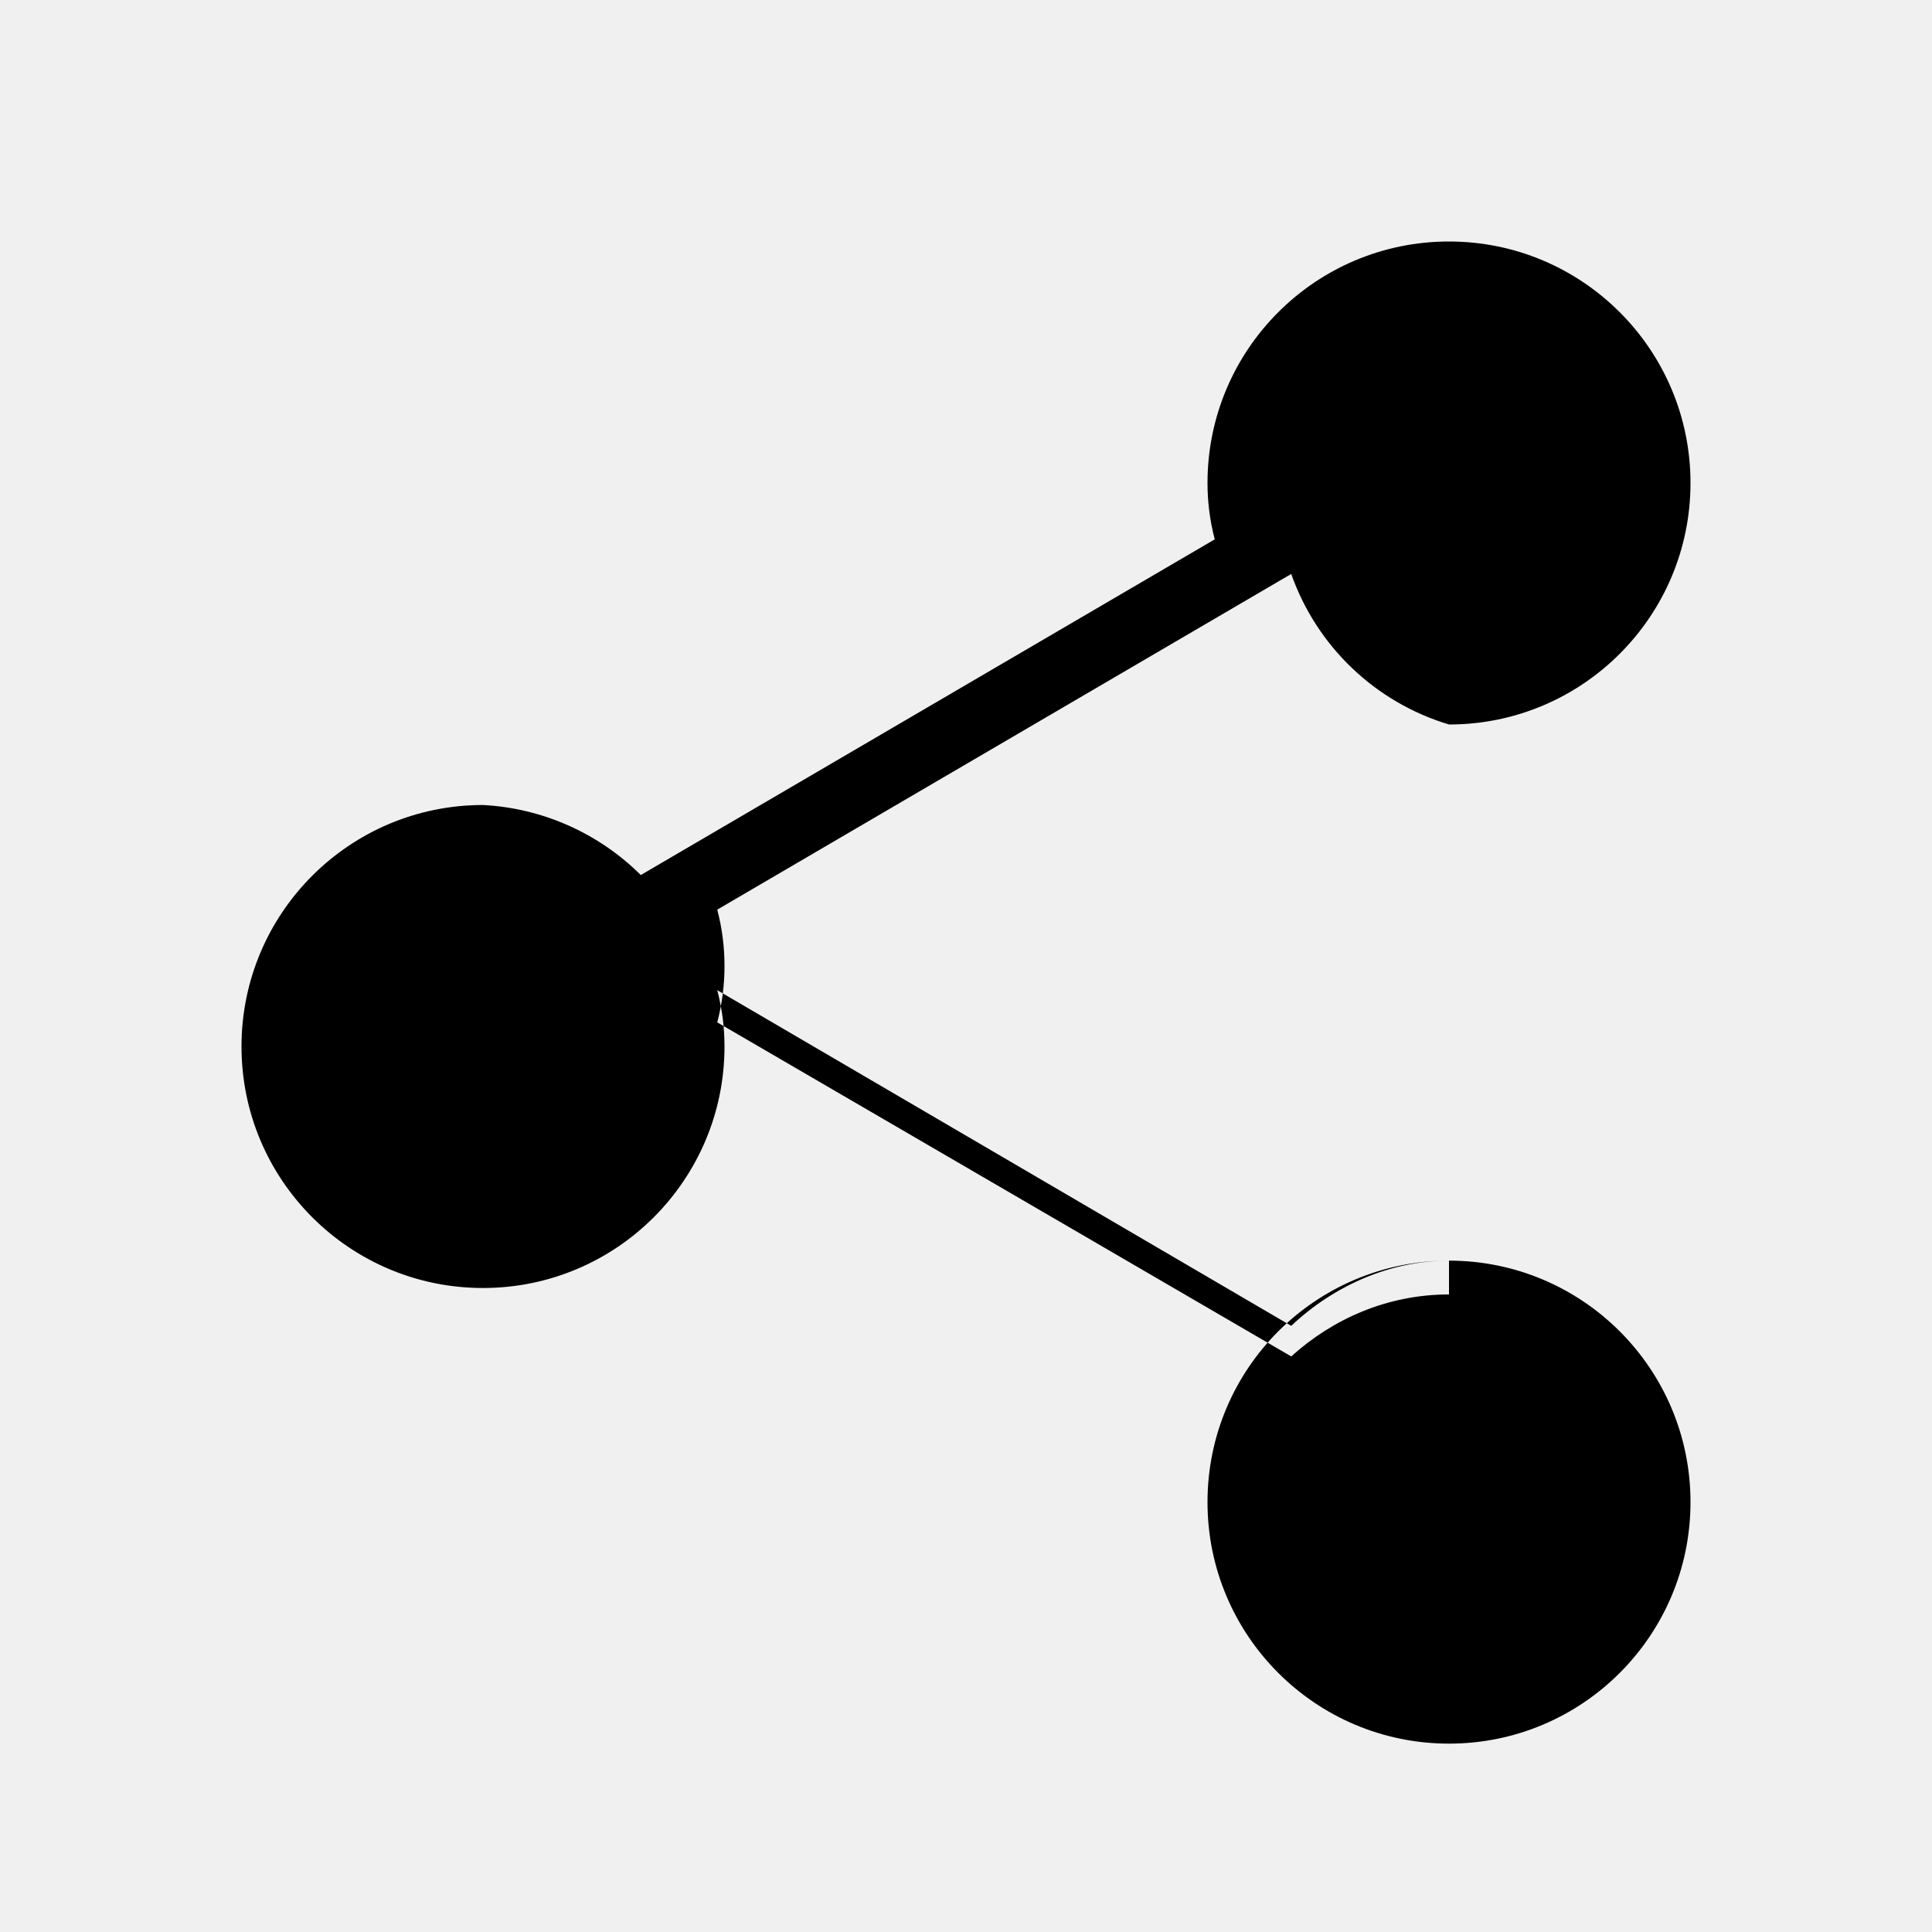
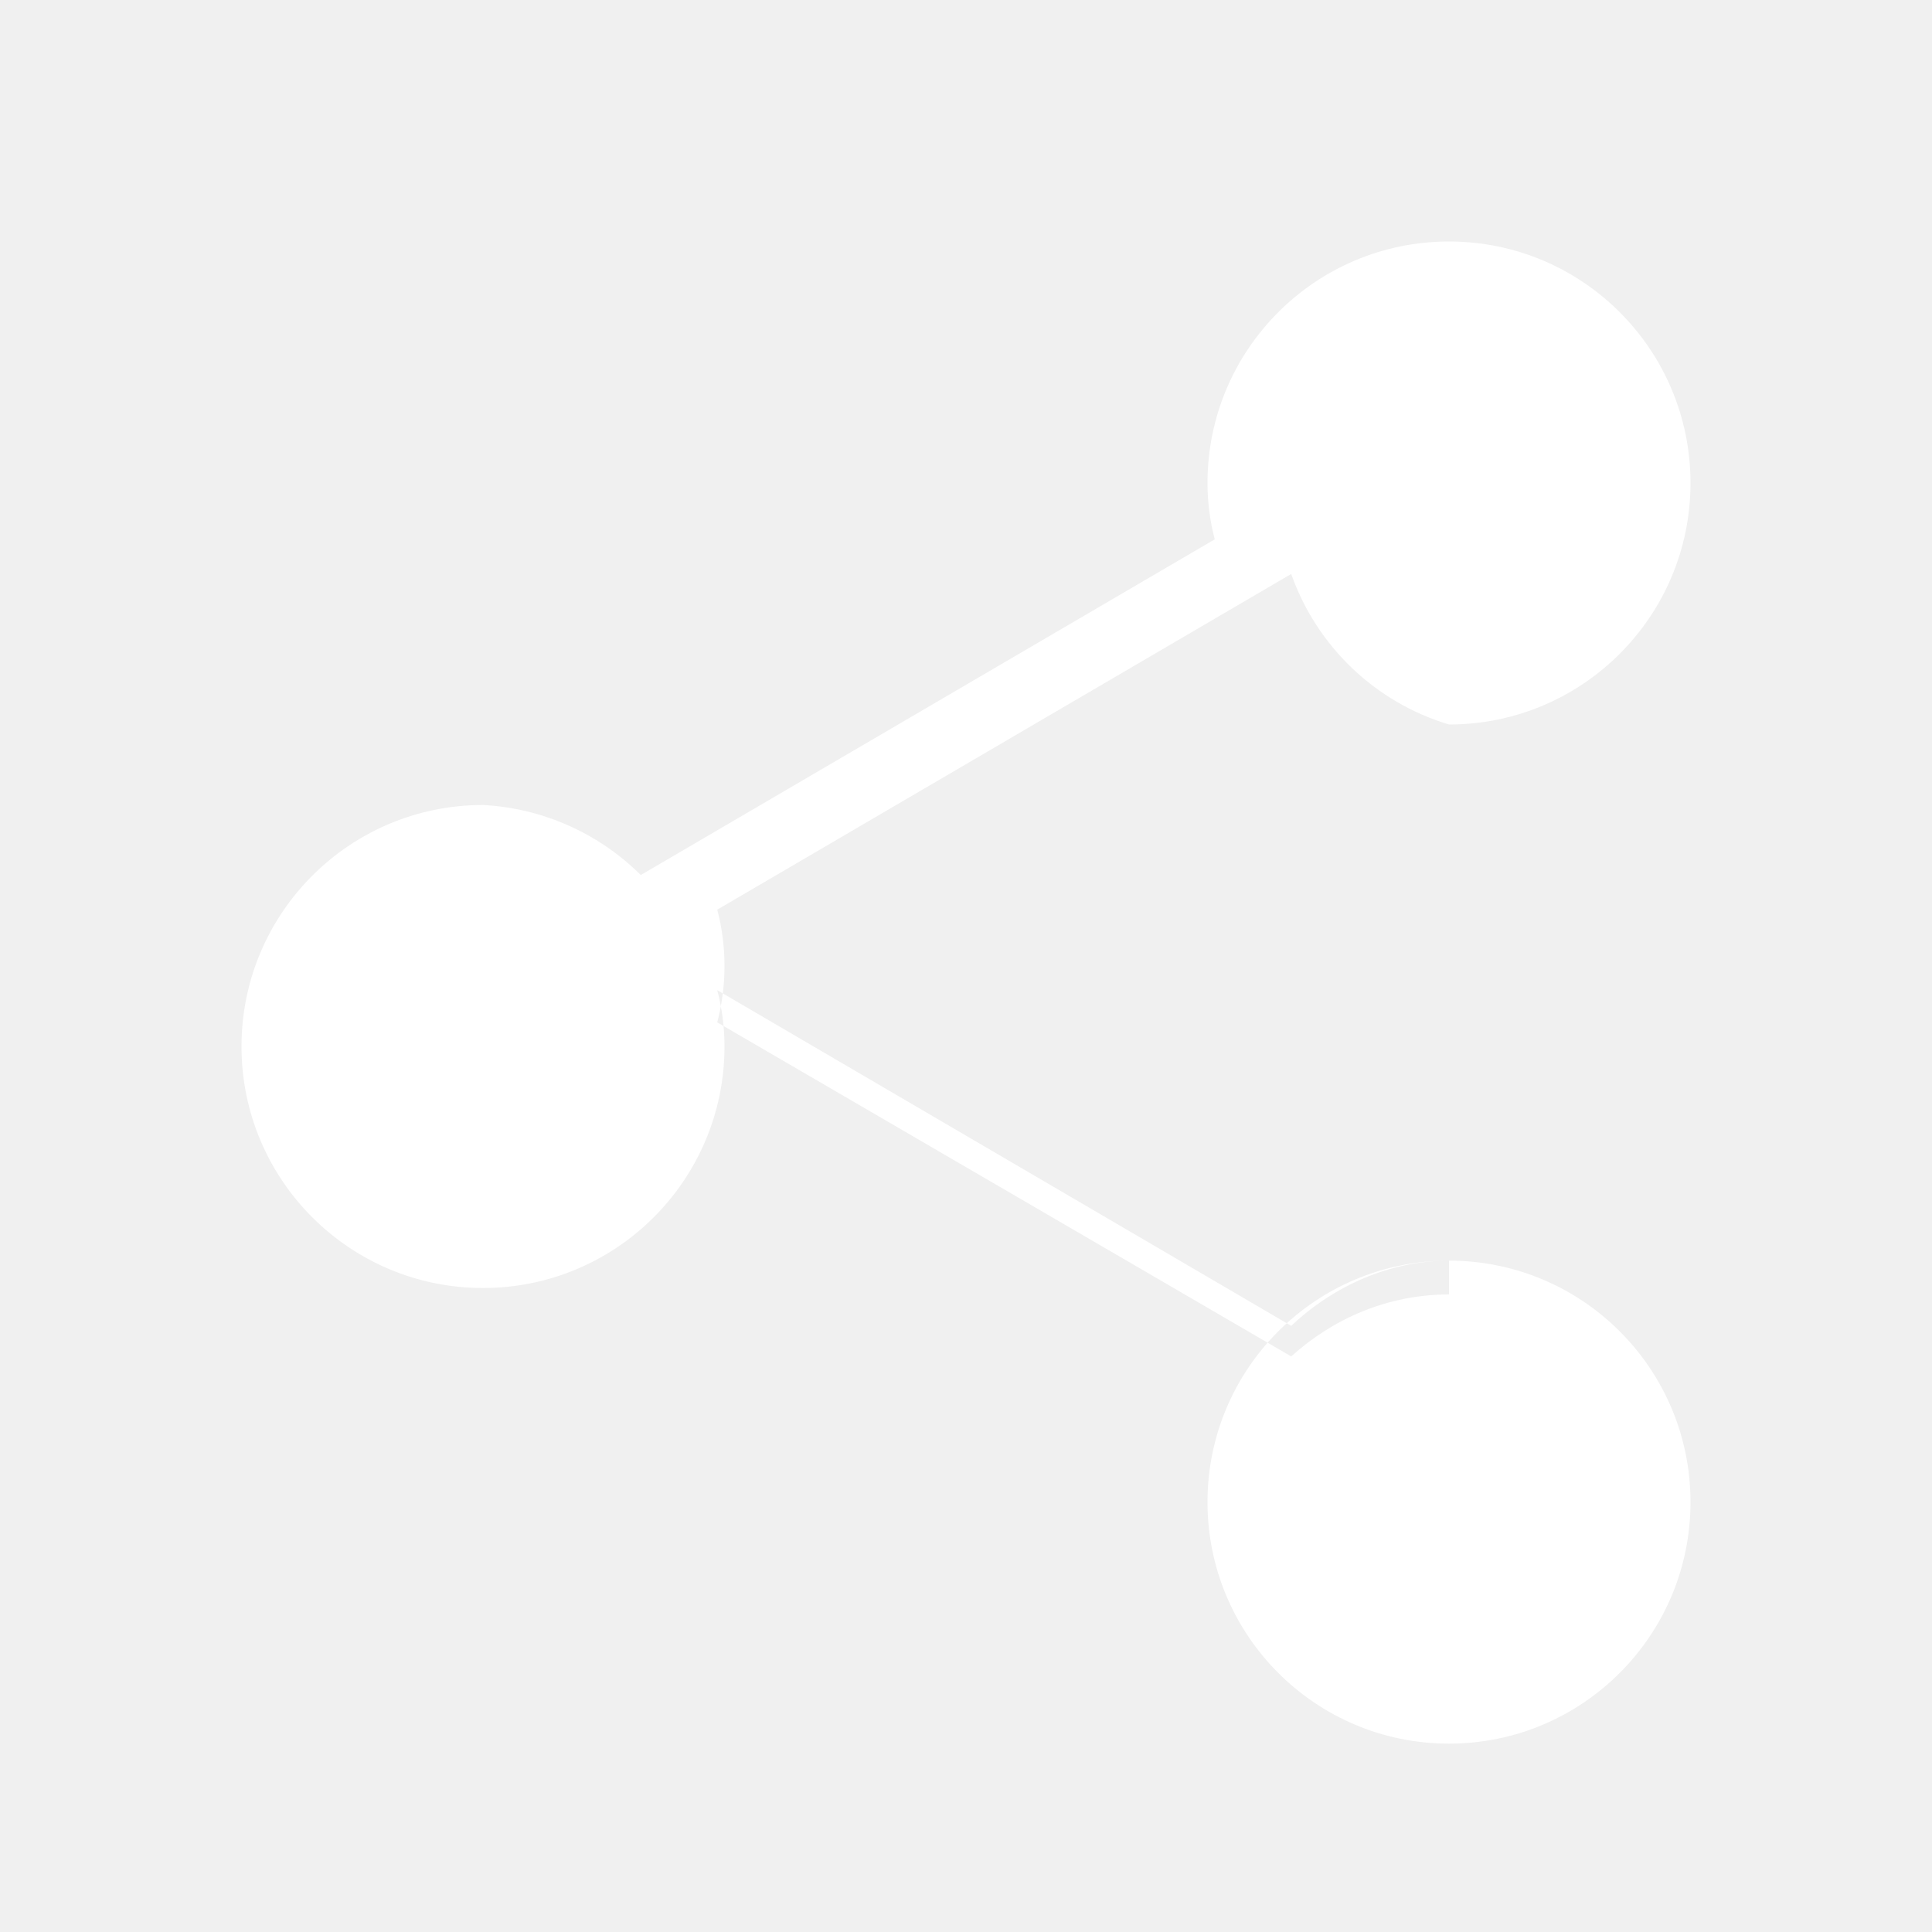
- <svg xmlns="http://www.w3.org/2000/svg" viewBox="0 0 24 24" fill="currentColor">
+ <svg xmlns="http://www.w3.org/2000/svg" viewBox="0 0 24 24" fill="#ffffff">
  <path d="M18 16.08c-.76 0-1.44.3-1.96.77L8.91 12.7c.06-.23.09-.46.09-.7s-.03-.47-.09-.7l7.13-4.17A2.99 2.99 0 0 0 18 9a3 3 0 1 0-3-3c0 .24.03.47.09.7L7.96 10.87A3.003 3.003 0 0 0 6 10a3 3 0 1 0 3 3c0-.24-.03-.47-.09-.7l7.13 4.17c.53-.5 1.23-.81 1.96-.81a3 3 0 1 0 0 6 3 3 0 0 0 0-6z" />
</svg>
